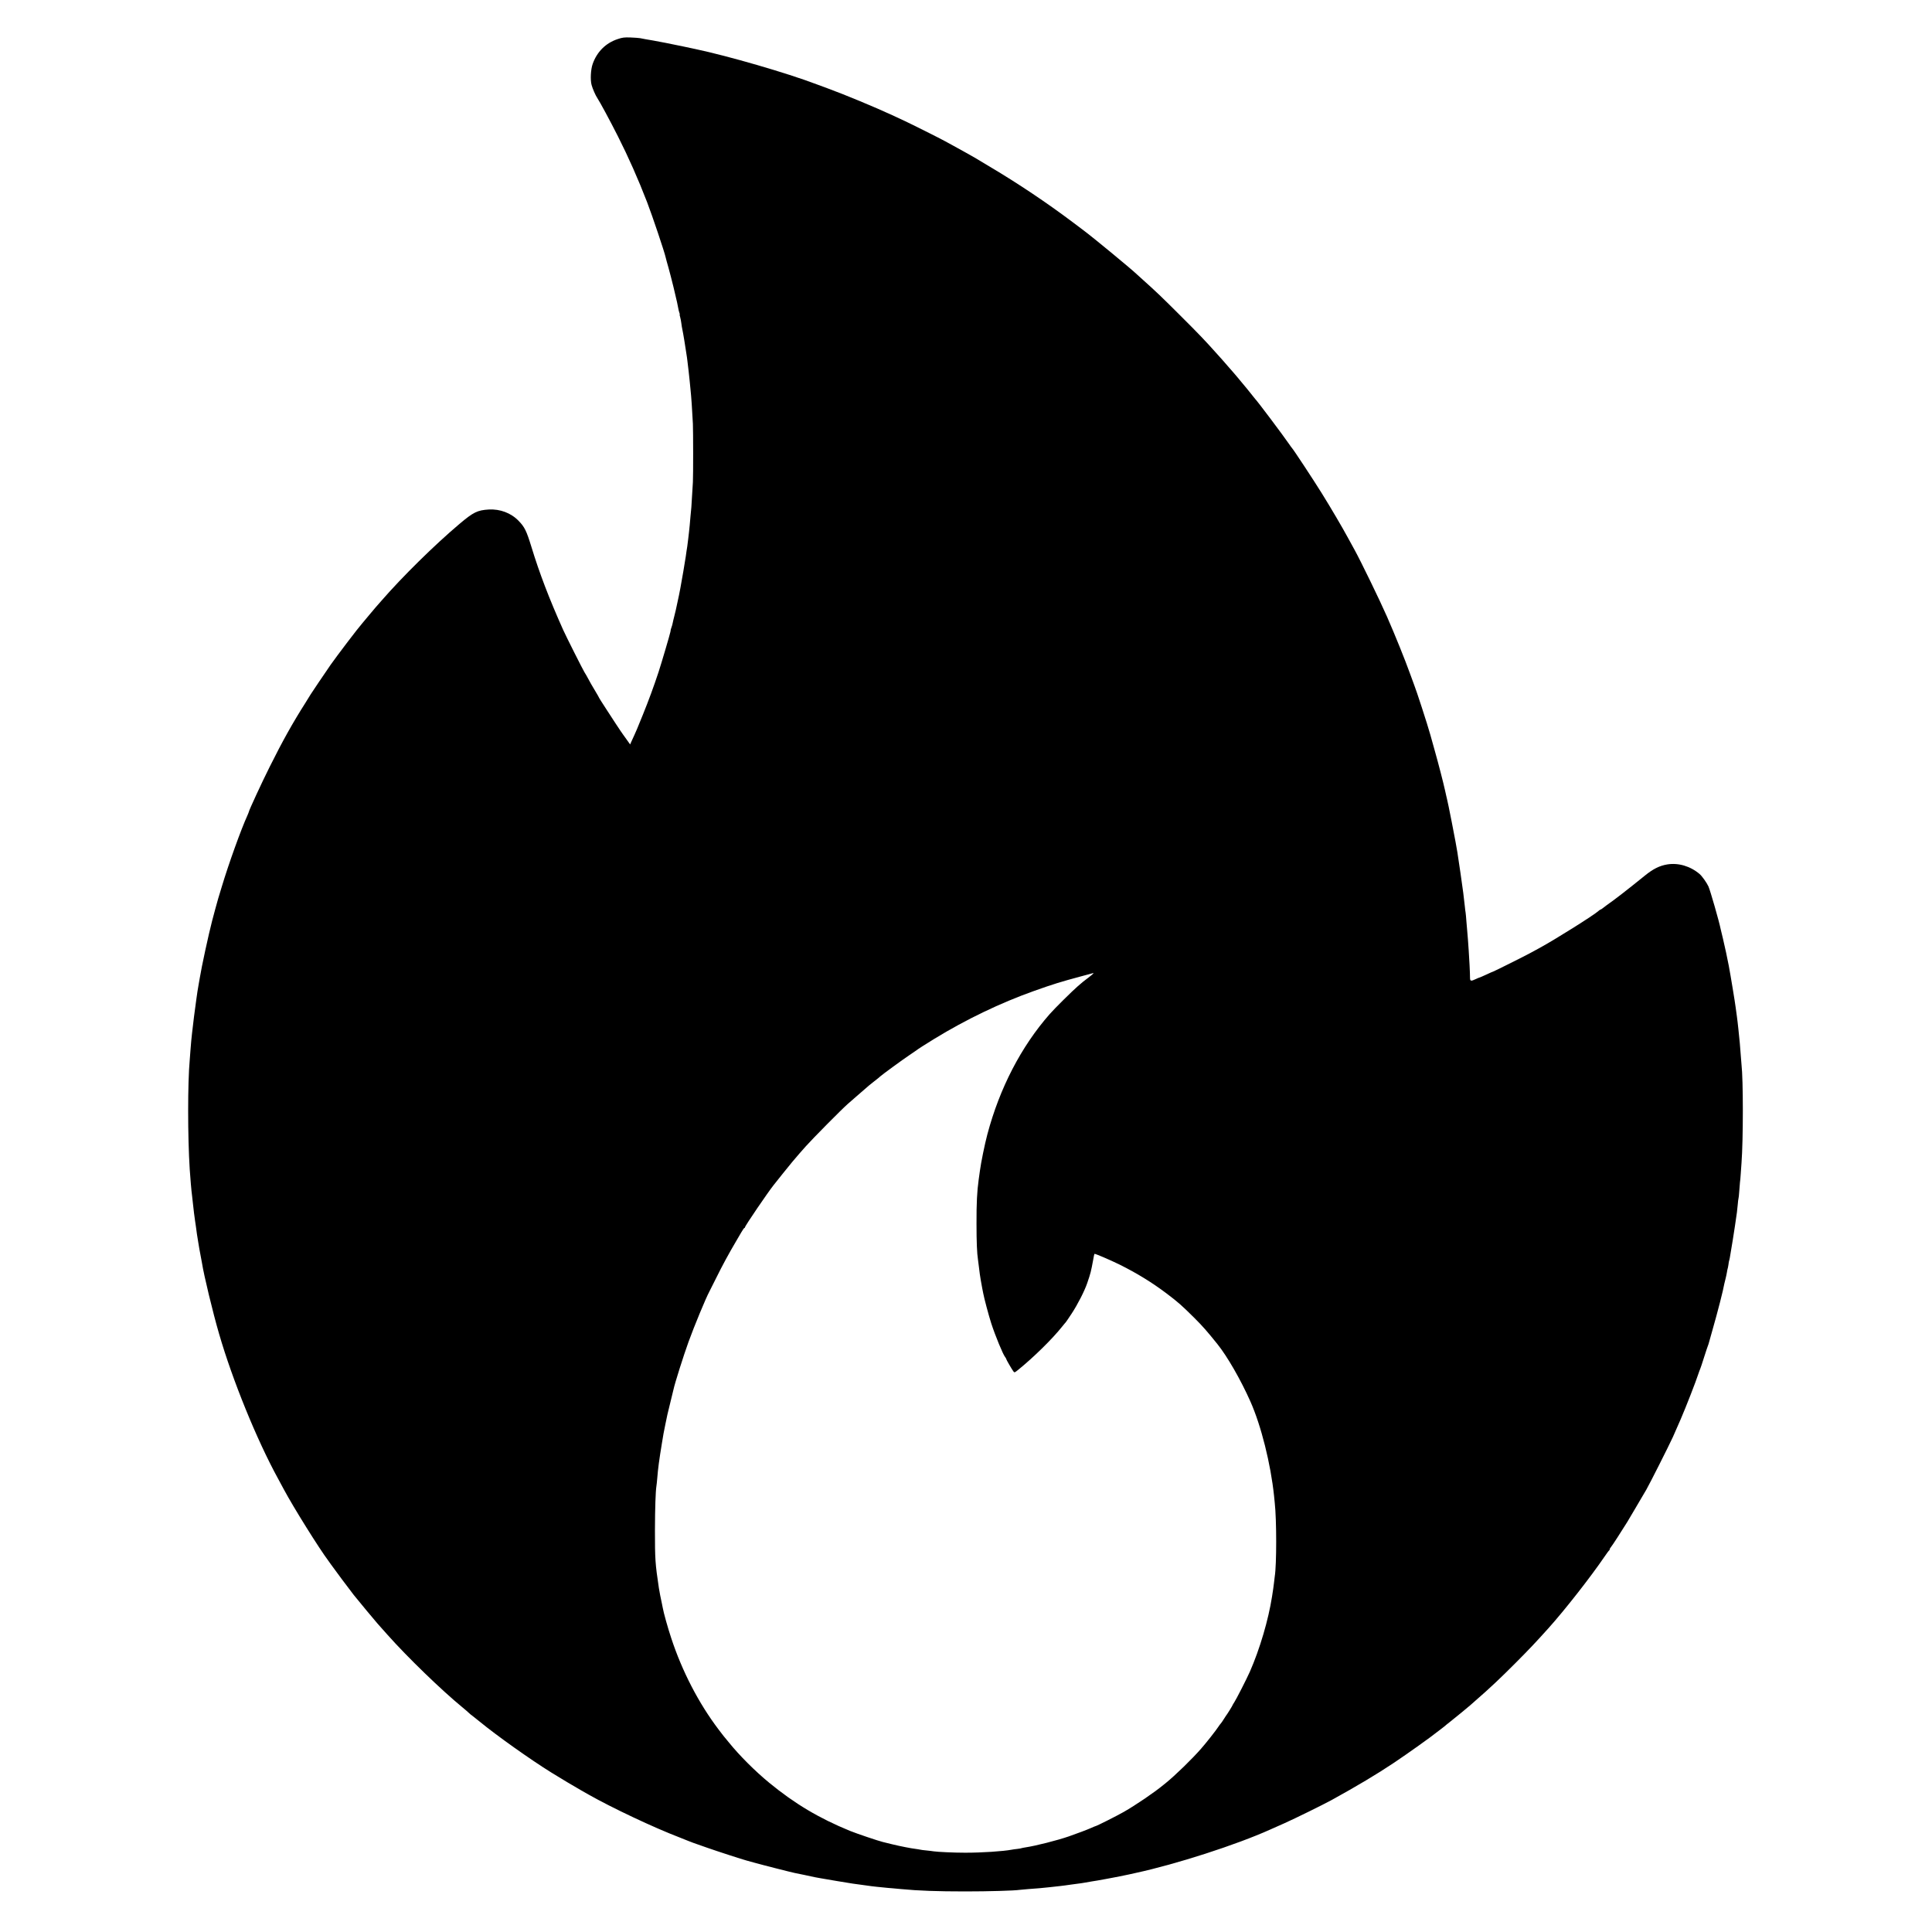
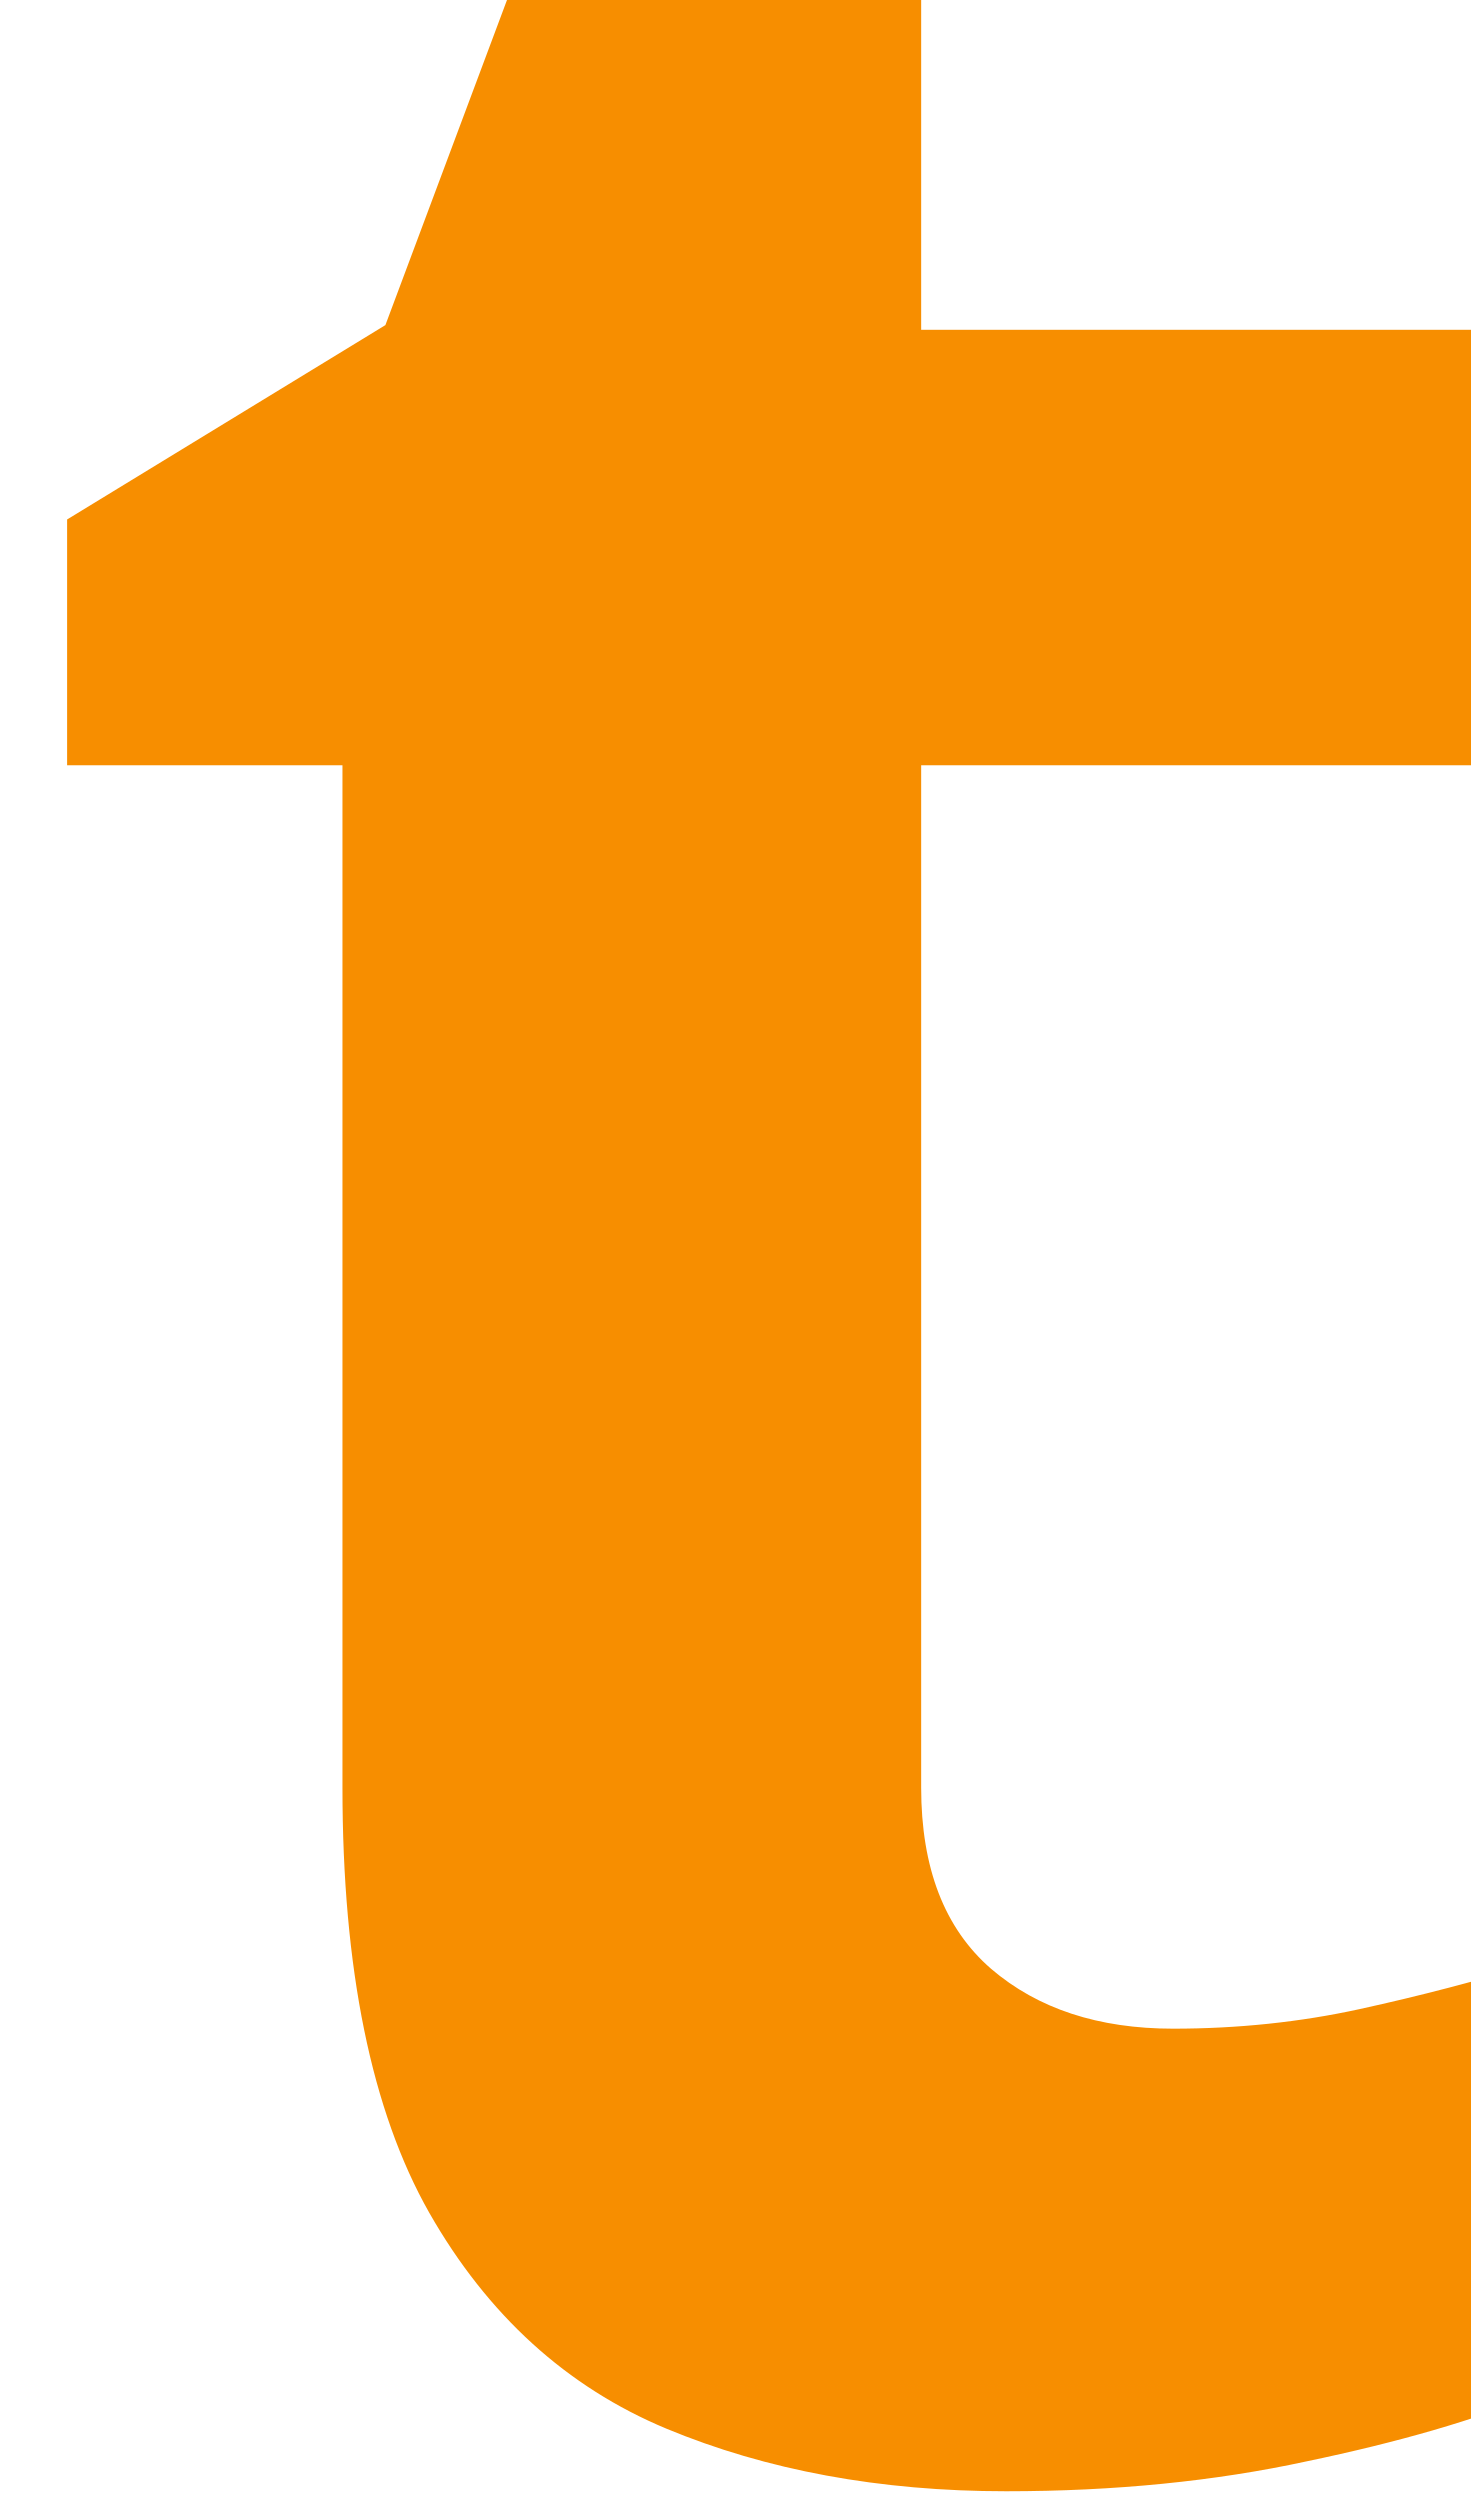
- <svg xmlns="http://www.w3.org/2000/svg" version="1.0" width="2500pt" height="2500pt" viewBox="0 0 2500 2500" preserveAspectRatio="xMidYMid meet">
-   <g transform="translate(0,2500) scale(0.1,-0.1)" fill="#000000" stroke="none">
-     <path d="M7992 24494 c-154 -51 -268 -165 -323 -322 -25 -71 -32 -204 -14 -271 12 -46 52 -138 75 -171 31 -46 163 -290 265 -492 135 -267 263 -555 378 -853 67 -174 227 -649 241 -717 3 -13 18 -70 35 -128 16 -58 46 -172 66 -255 48 -203 54 -227 61 -271 3 -20 10 -48 15 -61 5 -13 7 -23 4 -23 -2 0 1 -15 6 -32 5 -18 12 -53 15 -78 3 -25 9 -63 14 -85 5 -22 16 -85 25 -140 8 -55 20 -127 25 -160 6 -33 12 -80 15 -105 3 -25 10 -85 16 -135 6 -49 12 -109 14 -131 2 -23 6 -69 10 -103 10 -90 22 -264 31 -446 4 -101 5 -655 0 -755 -5 -95 -16 -273 -20 -325 -2 -22 -7 -74 -11 -115 -3 -41 -8 -93 -10 -115 -2 -22 -6 -61 -9 -87 -3 -27 -8 -69 -11 -95 -7 -63 -17 -133 -22 -158 -2 -11 -6 -40 -9 -65 -5 -40 -57 -345 -70 -410 -11 -53 -14 -71 -18 -92 -3 -13 -12 -57 -21 -98 -9 -41 -18 -83 -20 -93 -2 -9 -11 -44 -19 -78 -9 -33 -18 -74 -21 -89 -3 -16 -9 -39 -14 -52 -5 -13 -9 -26 -10 -30 0 -5 -1 -9 -2 -10 0 -2 -2 -12 -4 -24 -8 -40 -114 -399 -153 -519 -62 -188 -127 -365 -204 -555 -63 -158 -88 -217 -147 -344 l-17 -39 -42 59 c-23 32 -46 64 -51 71 -12 14 -172 257 -220 333 -19 30 -47 74 -63 98 -15 24 -28 45 -28 47 0 3 -19 35 -41 72 -40 65 -82 139 -120 211 -10 18 -22 38 -27 45 -10 12 -244 476 -275 547 -180 402 -305 728 -411 1075 -64 208 -88 256 -165 335 -98 102 -239 155 -386 147 -147 -9 -199 -34 -380 -187 -320 -270 -738 -682 -1006 -990 -40 -47 -76 -87 -79 -90 -3 -3 -39 -45 -80 -95 -41 -49 -82 -99 -92 -110 -59 -67 -318 -408 -408 -535 -71 -103 -254 -373 -260 -385 -3 -6 -33 -55 -68 -110 -164 -258 -296 -494 -461 -825 -100 -199 -271 -569 -271 -585 0 -3 -9 -24 -19 -48 -80 -174 -243 -627 -330 -917 -17 -58 -39 -127 -47 -155 -8 -27 -26 -90 -39 -140 -13 -49 -31 -117 -40 -150 -45 -172 -139 -606 -159 -735 -3 -19 -10 -57 -15 -85 -5 -27 -12 -70 -16 -95 -3 -25 -10 -72 -15 -105 -13 -84 -47 -357 -55 -435 -3 -36 -8 -79 -10 -95 -2 -17 -6 -71 -10 -120 -3 -50 -8 -109 -10 -132 -27 -293 -27 -992 0 -1413 7 -110 22 -285 30 -340 3 -19 7 -60 10 -90 8 -76 24 -211 29 -236 2 -12 7 -45 11 -75 6 -52 20 -145 30 -202 3 -15 9 -55 15 -90 6 -34 15 -82 20 -107 5 -25 11 -58 14 -75 23 -151 140 -638 221 -915 172 -595 488 -1372 761 -1870 22 -41 57 -105 76 -141 125 -234 458 -767 577 -925 9 -12 23 -32 31 -44 25 -37 257 -348 297 -398 68 -85 277 -336 308 -371 16 -19 35 -39 40 -45 6 -6 46 -52 90 -101 257 -289 699 -717 970 -939 33 -27 70 -59 81 -70 12 -12 34 -30 50 -41 15 -11 58 -45 94 -75 214 -176 657 -491 925 -657 92 -58 329 -199 385 -230 30 -17 73 -41 95 -54 303 -172 847 -429 1185 -558 47 -18 94 -37 105 -42 11 -5 40 -16 65 -25 25 -9 108 -38 185 -65 119 -42 457 -152 505 -164 8 -3 49 -14 90 -25 110 -31 496 -129 533 -136 18 -3 73 -14 122 -25 50 -11 113 -25 140 -30 28 -5 59 -11 71 -13 47 -9 382 -65 419 -70 22 -3 72 -10 110 -15 120 -17 159 -22 200 -26 22 -2 63 -6 90 -9 28 -3 77 -8 110 -10 33 -3 87 -8 120 -11 218 -21 464 -30 825 -30 303 0 638 10 701 20 13 2 62 6 109 10 127 9 186 14 285 25 50 6 110 13 135 15 41 5 83 10 150 20 14 2 48 7 75 10 28 3 73 10 100 15 28 5 64 11 80 14 29 4 119 19 180 31 17 3 53 10 80 15 41 7 160 31 225 45 8 2 47 10 85 19 521 112 1305 365 1740 561 17 7 98 43 180 80 144 64 501 240 615 302 325 179 587 335 805 481 181 121 488 340 560 399 6 5 28 22 50 38 22 17 42 32 45 35 3 4 39 33 80 65 71 56 232 188 256 210 6 6 37 33 70 62 178 154 318 286 519 488 176 177 252 257 421 445 214 238 550 668 725 925 30 44 57 81 62 83 4 2 7 9 7 15 0 6 8 20 18 31 15 17 129 193 209 322 13 20 178 302 247 419 43 75 290 564 343 680 31 70 43 97 101 230 65 150 198 491 228 585 8 25 19 54 24 65 5 11 28 79 50 150 23 72 45 139 50 150 5 11 10 29 13 40 3 11 23 83 45 160 71 248 140 518 155 605 3 14 10 43 16 65 6 22 13 58 17 80 3 22 8 43 9 46 2 3 7 28 11 55 3 27 8 52 10 55 2 3 5 19 8 35 30 178 49 292 66 409 28 188 28 189 36 275 3 41 8 78 10 82 2 3 7 46 10 95 3 48 7 99 9 113 3 14 7 63 10 110 4 47 8 110 10 140 23 304 23 1080 0 1275 -2 17 -6 73 -10 125 -7 107 -15 189 -30 330 -2 19 -7 60 -10 90 -3 30 -8 66 -10 80 -2 14 -9 63 -15 110 -9 72 -66 418 -90 545 -18 96 -51 248 -75 349 -15 60 -28 116 -30 125 -18 93 -135 501 -158 551 -22 48 -84 135 -114 160 -121 103 -276 148 -421 124 -99 -17 -181 -58 -287 -144 -225 -182 -385 -307 -493 -382 -18 -13 -42 -31 -54 -41 -11 -9 -24 -17 -28 -17 -3 0 -15 -8 -26 -18 -57 -53 -567 -373 -759 -477 -38 -21 -95 -52 -125 -68 -61 -34 -468 -237 -474 -237 -3 0 -44 -18 -91 -40 -47 -22 -89 -40 -93 -40 -4 -1 -25 -9 -47 -20 -61 -29 -73 -27 -73 18 1 45 -11 275 -17 352 -2 30 -7 95 -10 143 -3 48 -8 102 -10 120 -2 18 -6 70 -10 117 -3 47 -8 96 -10 110 -3 14 -7 50 -10 80 -14 135 -22 192 -56 430 -42 285 -44 299 -65 410 -26 140 -74 385 -89 455 -23 108 -24 109 -29 130 -3 11 -11 49 -19 85 -22 99 -81 328 -128 495 -23 83 -50 179 -60 215 -36 131 -185 588 -209 645 -5 11 -30 79 -55 150 -65 180 -190 491 -297 735 -92 210 -341 722 -420 865 -25 44 -63 114 -85 155 -74 137 -224 392 -341 580 -105 169 -368 568 -382 580 -4 3 -21 28 -40 55 -70 103 -416 564 -440 585 -3 3 -21 25 -40 50 -19 25 -48 61 -65 81 -16 19 -39 46 -50 60 -38 47 -120 144 -125 149 -3 3 -34 39 -70 80 -36 41 -69 80 -75 86 -5 6 -41 46 -80 89 -141 158 -224 245 -460 480 -235 235 -323 319 -481 460 -43 39 -85 77 -94 85 -74 70 -559 470 -676 557 -16 12 -82 61 -146 110 -333 250 -698 495 -1063 712 -93 56 -177 106 -185 111 -33 20 -230 130 -295 165 -38 21 -88 48 -110 60 -51 29 -439 223 -525 263 -36 17 -105 49 -155 72 -218 101 -612 265 -831 345 -55 20 -121 45 -149 55 -387 147 -1140 365 -1565 455 -8 2 -80 17 -160 34 -137 29 -335 68 -390 77 -65 11 -132 22 -167 30 -16 3 -71 7 -123 9 -81 3 -106 0 -168 -21z m6154 -12093 c-3 -4 -31 -28 -63 -52 -32 -24 -63 -48 -70 -54 -6 -5 -37 -32 -70 -60 -64 -55 -296 -284 -358 -355 -370 -420 -650 -960 -809 -1560 -33 -124 -82 -363 -96 -470 -6 -47 -13 -98 -16 -115 -21 -150 -29 -305 -28 -570 0 -237 6 -380 19 -465 2 -14 6 -45 9 -70 13 -107 17 -138 27 -195 5 -33 14 -80 19 -105 5 -25 12 -56 14 -70 10 -57 70 -283 103 -385 52 -160 152 -403 180 -436 7 -8 13 -19 13 -23 0 -9 71 -131 93 -161 14 -19 16 -18 63 20 202 164 443 401 569 560 22 28 43 52 46 55 3 3 38 54 78 115 75 114 164 288 199 390 45 131 50 153 77 299 7 43 15 80 17 81 6 6 199 -77 322 -137 227 -113 420 -231 615 -378 148 -112 197 -156 352 -310 109 -108 170 -178 301 -341 129 -160 303 -463 428 -744 139 -312 263 -809 306 -1220 2 -27 7 -68 9 -90 25 -224 25 -803 0 -956 -2 -13 -7 -51 -10 -84 -8 -67 -9 -70 -25 -175 -47 -301 -158 -678 -286 -970 -40 -91 -181 -367 -204 -400 -11 -16 -20 -31 -20 -34 0 -5 -72 -122 -88 -141 -4 -5 -18 -27 -31 -48 -13 -21 -28 -43 -35 -50 -6 -6 -19 -24 -29 -39 -26 -42 -162 -215 -226 -287 -114 -131 -333 -344 -459 -446 -7 -5 -18 -14 -25 -20 -124 -102 -358 -261 -517 -352 -95 -54 -352 -183 -364 -183 -3 0 -29 -11 -58 -24 -49 -22 -176 -70 -288 -109 -147 -51 -431 -123 -560 -142 -24 -4 -47 -8 -51 -10 -3 -2 -28 -7 -56 -10 -27 -3 -60 -7 -72 -10 -112 -21 -382 -39 -601 -39 -150 0 -358 10 -410 18 -14 3 -54 7 -90 11 -36 3 -74 8 -85 11 -11 2 -36 7 -55 9 -61 7 -202 35 -305 60 -55 14 -110 28 -122 30 -55 13 -337 108 -423 143 -403 165 -716 352 -1045 622 -185 152 -388 355 -525 525 -36 44 -67 82 -70 85 -3 3 -31 39 -62 81 -257 339 -472 754 -613 1184 -42 126 -99 329 -109 390 -3 17 -8 41 -11 55 -11 47 -36 175 -39 200 -48 321 -51 372 -51 750 1 290 8 498 19 570 3 14 7 61 11 104 10 124 23 225 61 456 20 123 19 117 44 240 12 58 23 114 26 125 2 11 20 85 40 165 19 80 37 152 39 160 17 81 130 438 194 615 73 202 224 567 270 652 5 10 46 91 91 181 74 151 166 320 253 467 20 33 50 86 69 118 18 31 36 57 40 57 5 0 8 4 8 9 0 18 297 453 370 545 6 6 58 72 117 147 91 114 173 213 218 263 6 6 44 49 85 96 78 88 461 476 540 545 25 22 95 83 155 135 61 52 112 97 115 100 3 3 37 30 75 60 39 30 72 57 75 61 11 13 291 218 375 274 50 33 92 62 95 65 9 9 115 77 231 148 412 252 854 464 1289 619 244 87 348 119 605 188 88 23 161 43 163 44 2 0 1 -3 -2 -8z" />
-   </g>
+ <svg xmlns="http://www.w3.org/2000/svg" width="1000.003" height="1700.257" viewBox="0 0 397 675">
+   <defs>
+     <style>
+       .cls-1 {
+         font-size: 65px;
+         fill: #f78e00;
+         font-family: Avenir;
+         font-weight: 800;
+       }
+     </style>
+   </defs>
+   <text id="t" class="cls-1" transform="translate(-6.074 662.041) scale(16.129 16.148)">t</text>
</svg>
